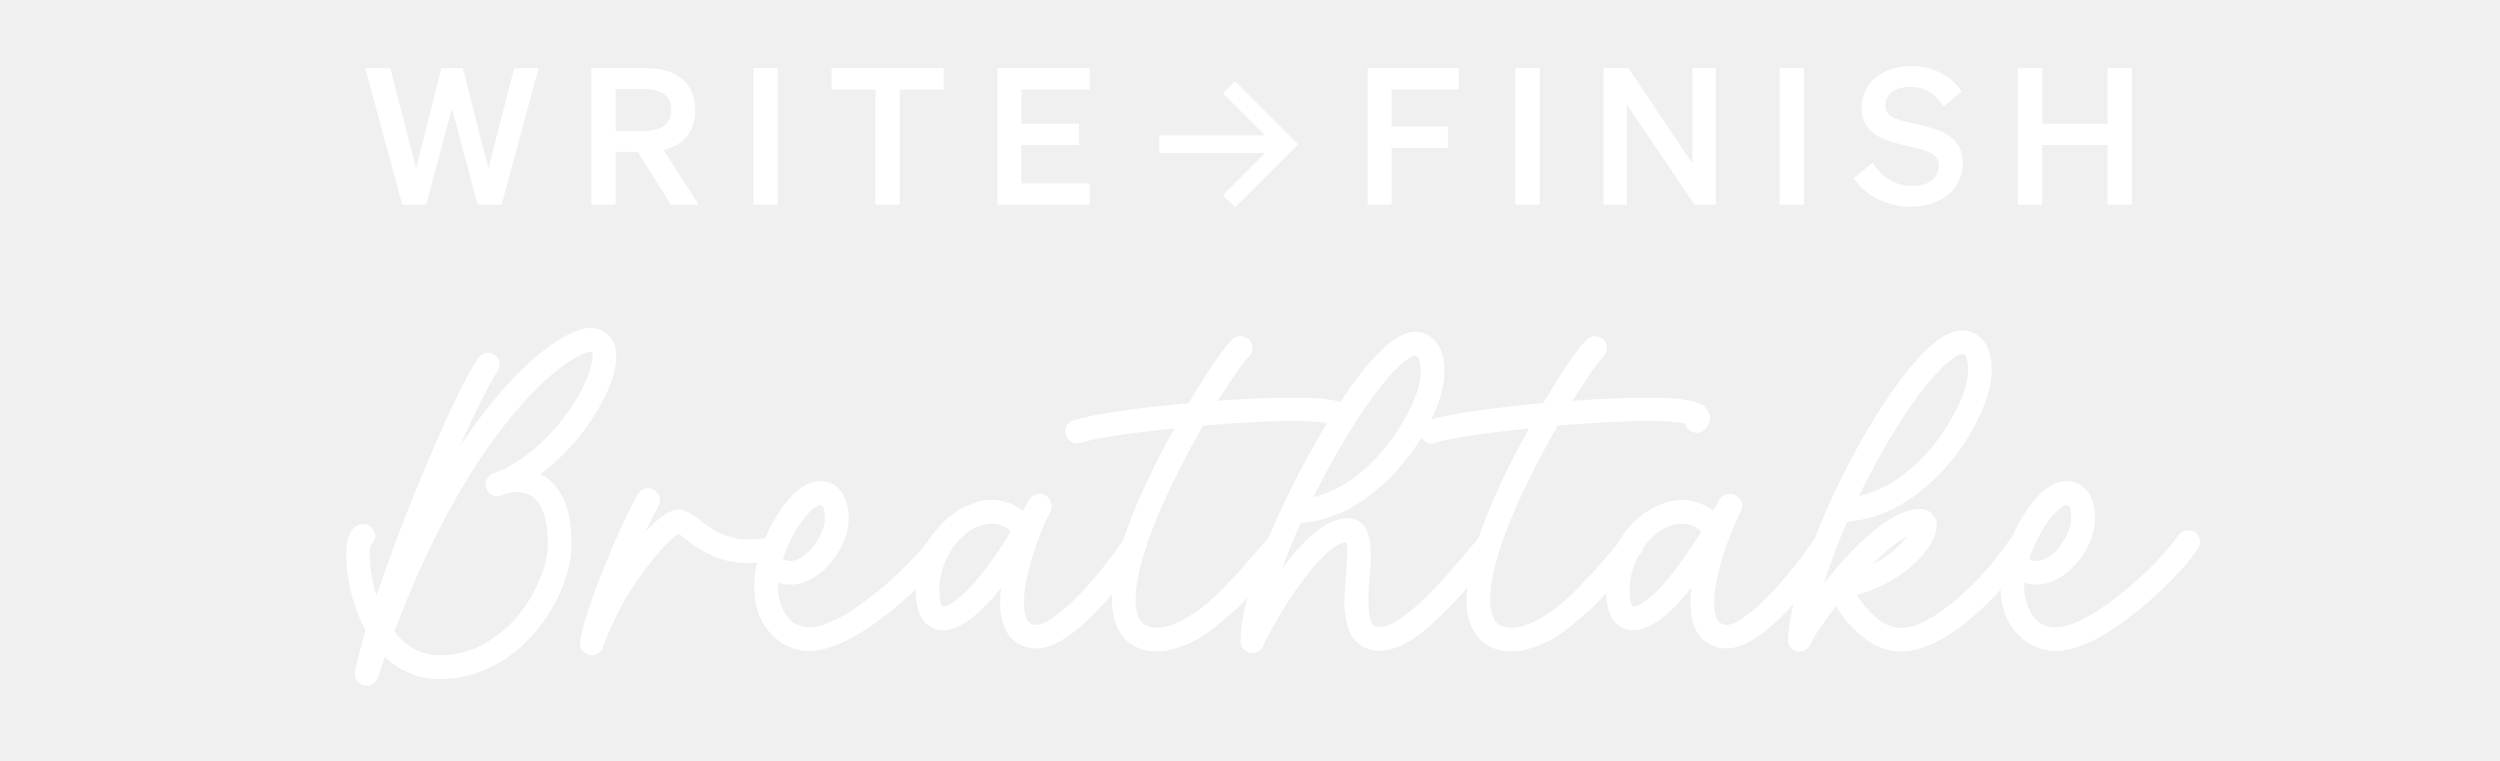
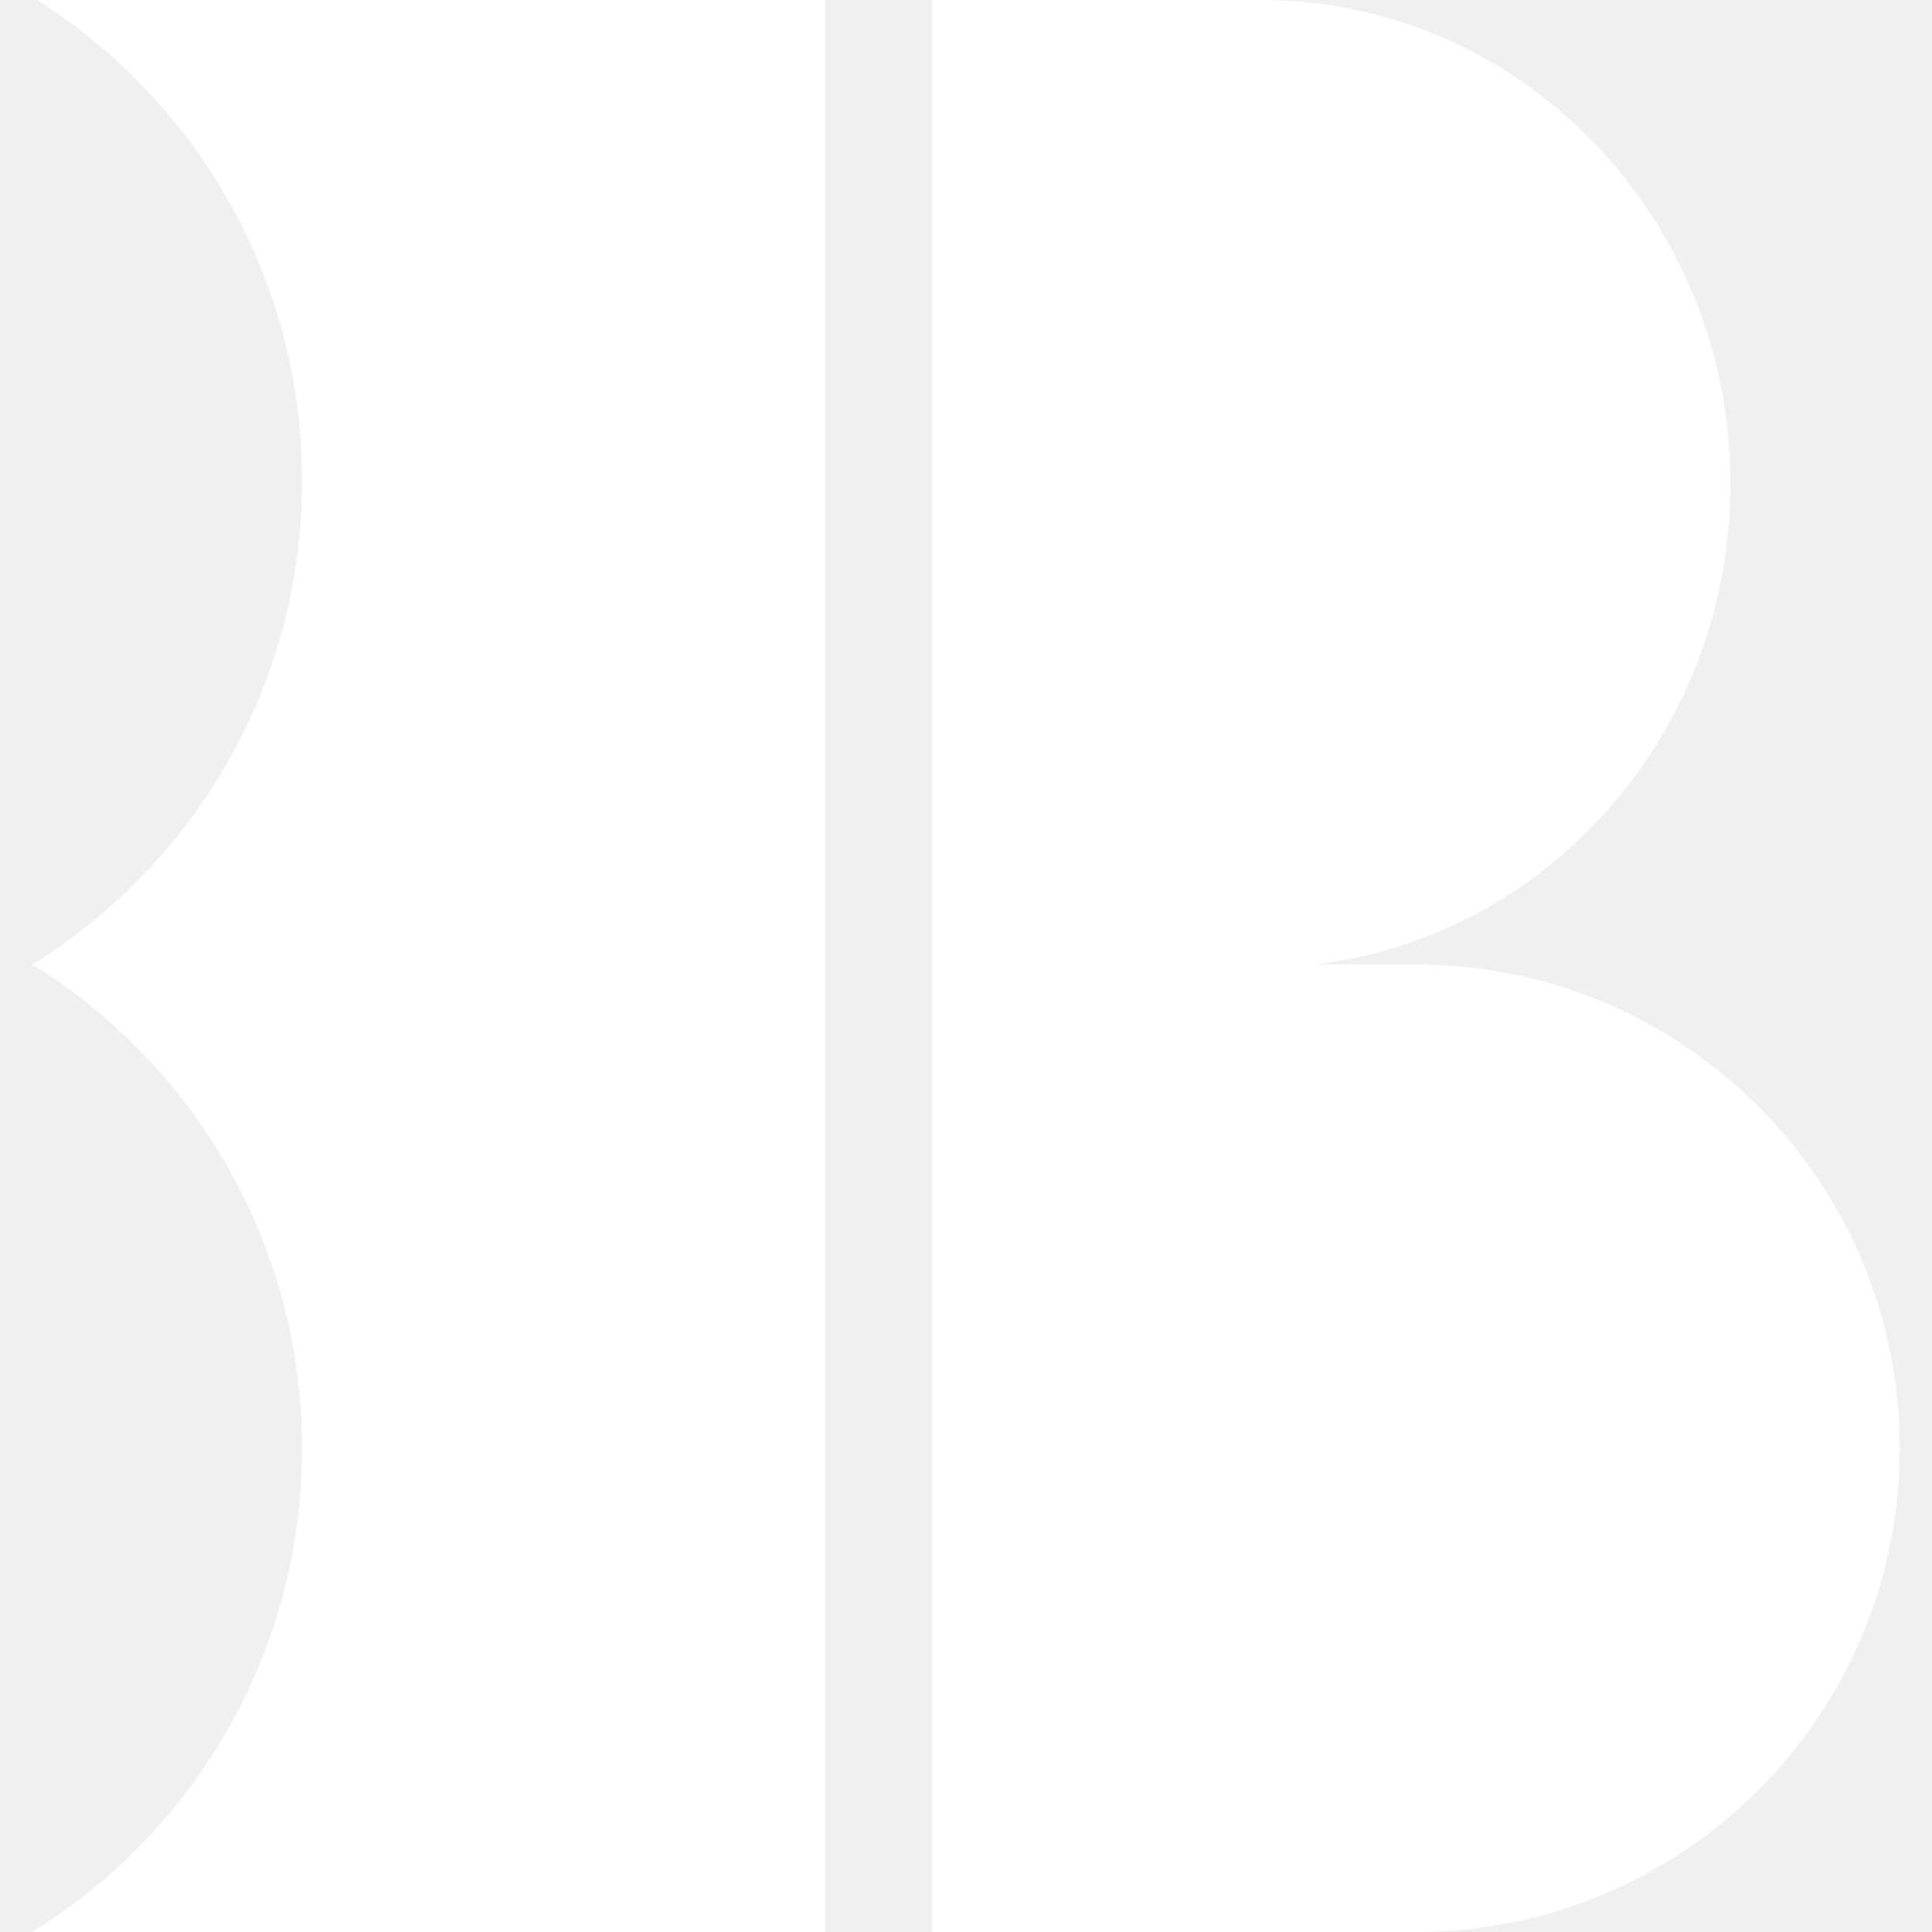
- <svg xmlns="http://www.w3.org/2000/svg" width="171" height="52" viewBox="0 0 171 52" fill="none">
-   <path d="M30.193 4.666L28.464 11.517L26.696 4.666H24.98L27.515 14H29.153L30.908 7.422L32.676 14H34.314L36.836 4.666H35.172L33.404 11.517L31.662 4.666H30.193ZM42.109 10.386H43.617L45.892 14H47.79L45.385 10.256C46.75 9.931 47.556 8.995 47.556 7.526C47.556 5.641 46.256 4.666 44.176 4.666H40.445V14H42.109V10.386ZM42.109 8.956V6.096H44.085C45.281 6.096 45.918 6.603 45.918 7.526C45.918 8.436 45.281 8.956 44.085 8.956H42.109ZM53.202 4.666H51.538V14H53.202V4.666ZM64.547 6.122V4.666H56.877V6.122H59.88V14H61.544V6.122H64.547ZM68.227 4.666V14H74.545V12.544H69.865V9.918H73.804V8.462H69.865V6.122H74.545V4.666H68.227ZM84.481 14.171L83.65 13.349L86.535 10.464H79.287V9.263H86.535L83.65 6.383L84.481 5.556L88.788 9.864L84.481 14.171ZM95.187 14V10.113H99.035V8.657H95.187V6.122H99.776V4.666H93.549V14H95.187ZM105.316 4.666H103.652V14H105.316V4.666ZM117.363 4.666H115.764V11.205L111.396 4.666H109.68V14H111.279V7.149L115.907 14H117.363V4.666ZM123.389 4.666H121.725V14H123.389V4.666ZM126.804 12.18C127.532 13.376 129.118 14.143 130.717 14.143C132.641 14.143 134.253 13.012 134.253 11.179C134.253 9.151 132.446 8.8 130.938 8.462C129.677 8.176 128.962 8.007 128.962 7.188C128.962 6.447 129.651 5.94 130.652 5.94C131.744 5.94 132.433 6.499 132.953 7.305L134.175 6.252C133.551 5.277 132.303 4.523 130.704 4.523C128.819 4.523 127.337 5.628 127.337 7.357C127.337 9.177 128.845 9.593 130.249 9.931C131.64 10.269 132.615 10.399 132.615 11.348C132.615 12.245 131.822 12.726 130.769 12.726C129.703 12.726 128.728 12.141 128.078 11.127L126.804 12.18ZM144.157 4.666V8.462H139.685V4.666H138.021V14H139.685V9.918H144.157V14H145.821V4.666H144.157Z" fill="white" />
-   <path d="M40.047 29.306C39.203 30.473 38.177 31.515 36.969 32.431C37.094 32.494 37.188 32.546 37.25 32.588C38.479 33.39 39.094 34.921 39.094 37.181C39.094 38.129 38.875 39.14 38.438 40.213C38.01 41.275 37.427 42.249 36.688 43.135C35.802 44.207 34.792 45.025 33.656 45.588C32.521 46.161 31.333 46.447 30.094 46.447C29.396 46.457 28.719 46.327 28.062 46.056C27.406 45.786 26.828 45.405 26.328 44.916C26.266 45.103 26.177 45.358 26.062 45.681C25.948 46.015 25.875 46.233 25.844 46.338V46.353C25.833 46.364 25.823 46.379 25.812 46.4C25.802 46.431 25.797 46.452 25.797 46.463L25.781 46.478C25.771 46.489 25.76 46.504 25.75 46.525C25.74 46.546 25.729 46.562 25.719 46.572C25.708 46.593 25.682 46.624 25.641 46.666C25.599 46.707 25.568 46.733 25.547 46.744C25.537 46.754 25.521 46.765 25.5 46.775C25.479 46.796 25.463 46.806 25.453 46.806H25.438C25.427 46.806 25.406 46.812 25.375 46.822C25.354 46.832 25.338 46.843 25.328 46.853H25.312C25.271 46.874 25.234 46.885 25.203 46.885H25.188C25.177 46.885 25.156 46.885 25.125 46.885C25.104 46.895 25.088 46.9 25.078 46.9C25.068 46.9 25.047 46.895 25.016 46.885C24.995 46.885 24.979 46.885 24.969 46.885H24.938H24.922C24.901 46.885 24.87 46.874 24.828 46.853H24.812L24.797 46.838H24.781C24.771 46.827 24.76 46.822 24.75 46.822C24.74 46.822 24.734 46.817 24.734 46.806C24.734 46.806 24.729 46.806 24.719 46.806C24.708 46.806 24.703 46.801 24.703 46.791C24.703 46.791 24.698 46.791 24.688 46.791C24.677 46.791 24.662 46.786 24.641 46.775L24.625 46.76L24.609 46.744H24.594L24.578 46.728L24.547 46.697C24.547 46.687 24.542 46.681 24.531 46.681H24.516V46.666C24.516 46.655 24.51 46.65 24.5 46.65L24.469 46.619L24.453 46.603L24.438 46.588C24.427 46.577 24.422 46.567 24.422 46.556L24.406 46.541L24.391 46.525V46.51L24.375 46.494L24.359 46.478V46.463V46.447L24.344 46.431L24.328 46.416C24.328 46.405 24.328 46.395 24.328 46.385C24.328 46.374 24.323 46.369 24.312 46.369C24.312 46.369 24.312 46.364 24.312 46.353C24.312 46.343 24.307 46.338 24.297 46.338C24.297 46.338 24.297 46.332 24.297 46.322V46.275V46.26L24.281 46.244V46.197C24.281 46.187 24.276 46.181 24.266 46.181C24.266 46.181 24.266 46.176 24.266 46.166V46.119V46.088V46.041V46.01C24.266 45.999 24.266 45.994 24.266 45.994L24.281 45.963V45.931C24.427 45.213 24.667 44.275 25 43.119C24.25 41.692 23.818 40.161 23.703 38.525C23.599 36.858 23.943 35.968 24.734 35.853C24.912 35.832 25.078 35.869 25.234 35.963C25.401 36.056 25.521 36.187 25.594 36.353C25.75 36.707 25.667 37.02 25.344 37.291C25.271 37.457 25.266 37.9 25.328 38.619C25.391 39.338 25.531 40.051 25.75 40.76C26.76 37.749 27.969 34.598 29.375 31.306C30.781 28.004 31.891 25.733 32.703 24.494C32.828 24.306 32.995 24.192 33.203 24.15C33.422 24.098 33.625 24.134 33.812 24.259C34 24.384 34.115 24.556 34.156 24.775C34.208 24.983 34.172 25.181 34.047 25.369C33.38 26.411 32.505 28.15 31.422 30.588C32.141 29.483 32.875 28.478 33.625 27.572C34.979 25.905 36.266 24.634 37.484 23.759C38.703 22.874 39.661 22.431 40.359 22.431C40.818 22.431 41.203 22.567 41.516 22.838C41.839 23.098 42.036 23.457 42.109 23.916C42.234 24.624 42.089 25.473 41.672 26.463C41.255 27.452 40.714 28.4 40.047 29.306ZM34.062 32.26C35.042 31.864 35.995 31.233 36.922 30.369C37.849 29.494 38.599 28.608 39.172 27.713C39.755 26.806 40.156 25.978 40.375 25.228C40.552 24.603 40.589 24.218 40.484 24.072C40.453 24.062 40.411 24.056 40.359 24.056C40.276 24.056 40.141 24.093 39.953 24.166C39.766 24.239 39.5 24.379 39.156 24.588C38.812 24.796 38.438 25.062 38.031 25.384C37.635 25.697 37.156 26.134 36.594 26.697C36.031 27.259 35.464 27.895 34.891 28.603C31.922 32.239 29.281 37.103 26.969 43.197C27.802 44.28 28.844 44.822 30.094 44.822C30.719 44.822 31.323 44.728 31.906 44.541C32.5 44.364 33.021 44.124 33.469 43.822C33.917 43.53 34.292 43.249 34.594 42.978C34.906 42.697 35.188 42.405 35.438 42.103C36.052 41.364 36.542 40.546 36.906 39.65C37.281 38.754 37.469 37.931 37.469 37.181C37.469 35.504 37.099 34.426 36.359 33.947C35.859 33.624 35.255 33.572 34.547 33.791C34.516 33.801 34.469 33.822 34.406 33.853C34.354 33.874 34.312 33.89 34.281 33.9C34.271 33.9 34.266 33.9 34.266 33.9L34.234 33.916H34.203L34.188 33.931C34.177 33.931 34.167 33.931 34.156 33.931H34.125C34.115 33.931 34.109 33.931 34.109 33.931L34.078 33.947H34.047H34H33.969C33.958 33.947 33.943 33.942 33.922 33.931H33.891H33.859H33.844C33.833 33.921 33.823 33.916 33.812 33.916C33.802 33.916 33.797 33.916 33.797 33.916C33.797 33.905 33.792 33.9 33.781 33.9C33.771 33.9 33.766 33.9 33.766 33.9L33.734 33.885L33.719 33.869H33.703H33.688L33.672 33.853L33.656 33.838C33.646 33.838 33.635 33.838 33.625 33.838C33.615 33.838 33.609 33.838 33.609 33.838C33.609 33.827 33.604 33.822 33.594 33.822C33.583 33.822 33.578 33.822 33.578 33.822C33.578 33.812 33.573 33.806 33.562 33.806L33.531 33.775H33.516L33.5 33.76L33.469 33.728L33.438 33.697L33.422 33.681V33.666C33.422 33.655 33.417 33.65 33.406 33.65H33.391L33.375 33.635C33.365 33.624 33.359 33.614 33.359 33.603C33.359 33.593 33.359 33.588 33.359 33.588H33.344C33.333 33.588 33.328 33.582 33.328 33.572C33.328 33.562 33.328 33.551 33.328 33.541C33.328 33.53 33.323 33.525 33.312 33.525C33.312 33.525 33.312 33.52 33.312 33.51C33.312 33.499 33.307 33.494 33.297 33.494L33.281 33.463L33.266 33.447V33.431V33.416L33.25 33.4V33.385C33.25 33.374 33.245 33.369 33.234 33.369C33.234 33.369 33.234 33.364 33.234 33.353V33.306V33.291L33.219 33.275V33.228V33.197V33.15V33.119V33.072V33.041V32.994L33.234 32.978V32.963V32.916C33.234 32.905 33.234 32.9 33.234 32.9C33.245 32.9 33.25 32.895 33.25 32.885C33.25 32.874 33.25 32.869 33.25 32.869C33.26 32.869 33.266 32.864 33.266 32.853C33.266 32.843 33.266 32.838 33.266 32.838L33.281 32.806L33.297 32.791V32.775V32.76L33.312 32.744L33.328 32.728V32.713C33.328 32.702 33.339 32.687 33.359 32.666C33.359 32.655 33.359 32.65 33.359 32.65H33.375C33.385 32.65 33.391 32.645 33.391 32.635C33.391 32.624 33.396 32.614 33.406 32.603L33.422 32.588L33.453 32.556L33.484 32.525H33.5C33.51 32.525 33.516 32.52 33.516 32.51L33.547 32.478L33.562 32.463H33.578L33.609 32.431H33.625L33.641 32.416L33.656 32.4C33.667 32.4 33.677 32.4 33.688 32.4L34.062 32.26ZM53.344 37.463C53.385 37.681 53.339 37.885 53.203 38.072C53.078 38.249 52.906 38.358 52.688 38.4C52.26 38.473 51.802 38.51 51.312 38.51C50.76 38.51 50.24 38.457 49.75 38.353C49.271 38.249 48.839 38.093 48.453 37.885C48.068 37.676 47.766 37.504 47.547 37.369C47.339 37.223 47.099 37.041 46.828 36.822C46.734 36.739 46.599 36.635 46.422 36.51C45.849 36.832 45.01 37.744 43.906 39.244C42.812 40.733 41.922 42.411 41.234 44.275V44.291C41.234 44.301 41.229 44.317 41.219 44.338C41.208 44.369 41.198 44.39 41.188 44.4C41.177 44.411 41.167 44.426 41.156 44.447C41.146 44.468 41.135 44.483 41.125 44.494L41.109 44.51L41.031 44.588L41.016 44.603C40.984 44.635 40.958 44.655 40.938 44.666L40.922 44.681L40.828 44.728C40.818 44.739 40.802 44.749 40.781 44.76C40.75 44.77 40.729 44.775 40.719 44.775H40.703C40.661 44.796 40.63 44.806 40.609 44.806H40.594C40.583 44.806 40.562 44.806 40.531 44.806C40.5 44.817 40.479 44.822 40.469 44.822C40.458 44.822 40.443 44.817 40.422 44.806C40.401 44.806 40.38 44.806 40.359 44.806H40.344C40.333 44.806 40.323 44.801 40.312 44.791C40.292 44.791 40.276 44.791 40.266 44.791C40.245 44.791 40.224 44.78 40.203 44.76H40.188C40.177 44.749 40.167 44.744 40.156 44.744C40.146 44.744 40.135 44.739 40.125 44.728C40.125 44.718 40.115 44.713 40.094 44.713C40.083 44.713 40.073 44.707 40.062 44.697H40.047C40.047 44.687 40.042 44.681 40.031 44.681C40.021 44.681 40.01 44.676 40 44.666C39.99 44.666 39.984 44.661 39.984 44.65C39.891 44.577 39.823 44.504 39.781 44.431V44.416L39.766 44.4C39.724 44.327 39.693 44.233 39.672 44.119V44.088V44.041V44.025V43.963V43.947V43.885V43.869C39.839 42.827 40.354 41.228 41.219 39.072C42.073 36.905 42.875 35.15 43.625 33.806C43.74 33.608 43.901 33.483 44.109 33.431C44.318 33.369 44.521 33.39 44.719 33.494C44.917 33.608 45.047 33.77 45.109 33.978C45.172 34.187 45.151 34.39 45.047 34.588C44.703 35.213 44.391 35.822 44.109 36.416C45.068 35.374 45.839 34.853 46.422 34.853C46.786 34.853 47.255 35.082 47.828 35.541C48.005 35.676 48.141 35.78 48.234 35.853C48.328 35.926 48.479 36.03 48.688 36.166C48.896 36.301 49.078 36.405 49.234 36.478C49.391 36.541 49.594 36.614 49.844 36.697C50.094 36.78 50.339 36.838 50.578 36.869C50.828 36.89 51.109 36.9 51.422 36.9C51.745 36.89 52.078 36.858 52.422 36.806C52.651 36.775 52.854 36.822 53.031 36.947C53.208 37.072 53.312 37.244 53.344 37.463ZM64.234 36.291C64.463 36.239 64.672 36.27 64.859 36.385C65.047 36.499 65.167 36.666 65.219 36.885C65.26 37.082 65.224 37.286 65.109 37.494C64.755 38.046 64.198 38.718 63.438 39.51C62.688 40.291 61.891 41.025 61.047 41.713C58.734 43.588 56.833 44.525 55.344 44.525C54.333 44.504 53.479 44.129 52.781 43.4C51.99 42.588 51.594 41.494 51.594 40.119C51.594 39.556 51.667 38.983 51.812 38.4C51.823 38.379 51.833 38.353 51.844 38.322C51.854 38.291 51.859 38.265 51.859 38.244C52.214 36.879 52.802 35.65 53.625 34.556C54.458 33.463 55.281 32.916 56.094 32.916C56.583 32.895 57.016 33.072 57.391 33.447C57.839 33.916 58.057 34.598 58.047 35.494C58.036 36.348 57.74 37.197 57.156 38.041C56.573 38.885 55.891 39.463 55.109 39.775C54.484 40.036 53.854 40.062 53.219 39.853C53.219 39.885 53.214 39.931 53.203 39.994C53.203 40.046 53.203 40.088 53.203 40.119C53.203 40.796 53.38 41.431 53.734 42.025C54.099 42.608 54.635 42.9 55.344 42.9C56.458 42.9 58.016 42.088 60.016 40.463C60.839 39.796 61.589 39.103 62.266 38.385C62.953 37.666 63.443 37.082 63.734 36.635C63.849 36.447 64.016 36.332 64.234 36.291ZM54.406 36.322C54.052 36.926 53.766 37.562 53.547 38.228C53.859 38.405 54.177 38.421 54.5 38.275C54.979 38.088 55.417 37.702 55.812 37.119C56.208 36.536 56.411 35.983 56.422 35.463C56.432 35.015 56.37 34.723 56.234 34.588C56.203 34.556 56.156 34.541 56.094 34.541C55.958 34.541 55.724 34.697 55.391 35.01C55.068 35.322 54.74 35.76 54.406 36.322ZM78.078 36.494C78.266 36.598 78.385 36.77 78.438 37.01C78.479 37.207 78.443 37.411 78.328 37.619C77.505 38.931 76.479 40.239 75.25 41.541C73.5 43.416 72.047 44.353 70.891 44.353C70.734 44.353 70.573 44.338 70.406 44.306C70.24 44.286 70.026 44.213 69.766 44.088C69.516 43.963 69.297 43.796 69.109 43.588C68.922 43.379 68.755 43.067 68.609 42.65C68.474 42.233 68.406 41.749 68.406 41.197C68.406 40.905 68.432 40.567 68.484 40.181C66.953 42.129 65.625 43.103 64.5 43.103C64.292 43.103 64.094 43.072 63.906 43.01C63.719 42.937 63.526 42.812 63.328 42.635C63.12 42.457 62.953 42.171 62.828 41.775C62.703 41.379 62.641 40.9 62.641 40.338C62.641 38.671 63.177 37.228 64.25 36.01C64.76 35.437 65.333 34.994 65.969 34.681C66.604 34.358 67.245 34.197 67.891 34.197C68.662 34.218 69.354 34.468 69.969 34.947C70.094 34.728 70.219 34.494 70.344 34.244C70.448 34.046 70.604 33.911 70.812 33.838C71.031 33.754 71.24 33.76 71.438 33.853C71.646 33.947 71.792 34.098 71.875 34.306C71.958 34.515 71.958 34.723 71.875 34.931C71.365 35.921 70.927 37.03 70.562 38.26C70.208 39.489 70.031 40.468 70.031 41.197C70.031 41.562 70.062 41.858 70.125 42.088C70.188 42.317 70.271 42.473 70.375 42.556C70.49 42.64 70.578 42.692 70.641 42.713C70.713 42.733 70.797 42.744 70.891 42.744C71.016 42.744 71.172 42.707 71.359 42.635C71.557 42.562 71.906 42.338 72.406 41.963C72.906 41.588 73.458 41.077 74.062 40.431C75.115 39.296 76.078 38.072 76.953 36.76C77.068 36.572 77.234 36.452 77.453 36.4C77.682 36.348 77.891 36.379 78.078 36.494ZM67.875 38.275C68.354 37.608 68.776 36.973 69.141 36.369C68.776 36.004 68.359 35.822 67.891 35.822C67.234 35.822 66.62 36.056 66.047 36.525C65.484 36.983 65.042 37.562 64.719 38.26C64.406 38.947 64.25 39.64 64.25 40.338C64.25 40.963 64.318 41.343 64.453 41.478H64.469H64.5C64.802 41.478 65.245 41.218 65.828 40.697C66.422 40.176 67.104 39.369 67.875 38.275ZM92.531 28.041C92.812 28.468 92.776 28.89 92.422 29.306C92.193 29.567 91.922 29.655 91.609 29.572C91.297 29.489 91.099 29.286 91.016 28.963C89.755 28.713 87.135 28.739 83.156 29.041C82.938 29.051 82.646 29.077 82.281 29.119C81.833 29.911 81.432 30.645 81.078 31.322C78.807 35.655 77.672 38.911 77.672 41.088C77.672 41.431 77.713 41.728 77.797 41.978C77.88 42.228 77.969 42.416 78.062 42.541C78.167 42.655 78.297 42.744 78.453 42.806C78.62 42.869 78.745 42.905 78.828 42.916C78.922 42.926 79.031 42.931 79.156 42.931C79.625 42.931 80.146 42.786 80.719 42.494C81.292 42.202 81.807 41.879 82.266 41.525C82.724 41.161 83.255 40.666 83.859 40.041C84.474 39.405 84.927 38.916 85.219 38.572C85.521 38.228 85.922 37.76 86.422 37.166L86.703 36.822C86.912 36.582 87.167 36.489 87.469 36.541C87.792 36.593 88 36.765 88.094 37.056C88.198 37.369 88.151 37.64 87.953 37.869L87.672 38.197C87.266 38.676 86.948 39.051 86.719 39.322C86.5 39.582 86.156 39.973 85.688 40.494C85.219 41.004 84.818 41.416 84.484 41.728C84.151 42.03 83.734 42.385 83.234 42.791C82.745 43.187 82.297 43.499 81.891 43.728C81.484 43.957 81.037 44.15 80.547 44.306C80.068 44.473 79.604 44.556 79.156 44.556C78.198 44.556 77.443 44.249 76.891 43.635C76.338 43.01 76.062 42.161 76.062 41.088C76.062 38.598 77.255 35.093 79.641 30.572C79.787 30.291 80.016 29.869 80.328 29.306C77.057 29.64 74.917 29.968 73.906 30.291C73.625 30.384 73.365 30.322 73.125 30.103C72.896 29.884 72.812 29.629 72.875 29.338C72.948 29.025 73.135 28.827 73.438 28.744C74.823 28.327 77.448 27.937 81.312 27.572C82.646 25.322 83.635 23.874 84.281 23.228C84.5 23.009 84.76 22.942 85.062 23.025C85.365 23.108 85.557 23.301 85.641 23.603C85.724 23.895 85.651 24.155 85.422 24.384C85.026 24.78 84.323 25.791 83.312 27.416L83.531 27.4C85.083 27.286 86.432 27.223 87.578 27.213C88.724 27.192 89.583 27.202 90.156 27.244C90.74 27.286 91.219 27.364 91.594 27.478C91.969 27.582 92.198 27.671 92.281 27.744C92.365 27.817 92.448 27.916 92.531 28.041ZM101.859 36.541C102.089 36.572 102.271 36.676 102.406 36.853C102.542 37.03 102.594 37.228 102.562 37.447C102.531 37.655 102.432 37.832 102.266 37.978C102.141 38.103 101.922 38.358 101.609 38.744C100.901 39.598 100.266 40.327 99.703 40.931C99.151 41.536 98.547 42.135 97.891 42.728C97.245 43.312 96.625 43.754 96.031 44.056C95.438 44.358 94.88 44.51 94.359 44.51C93.693 44.51 93.146 44.286 92.719 43.838C92.427 43.525 92.224 43.098 92.109 42.556C91.995 42.004 91.943 41.52 91.953 41.103C91.963 40.687 92 40.093 92.062 39.322C92.167 38.093 92.172 37.343 92.078 37.072C91.287 37.176 90.208 38.176 88.844 40.072C88.302 40.822 87.802 41.598 87.344 42.4C86.885 43.192 86.573 43.78 86.406 44.166V44.181L86.359 44.275L86.344 44.291C86.333 44.301 86.323 44.312 86.312 44.322C86.302 44.343 86.292 44.358 86.281 44.369L86.266 44.385L86.203 44.447L86.188 44.463C86.177 44.463 86.167 44.473 86.156 44.494C86.135 44.515 86.12 44.525 86.109 44.525L86.094 44.541C86.083 44.551 86.073 44.562 86.062 44.572C86.042 44.582 86.026 44.588 86.016 44.588H86C85.99 44.588 85.974 44.593 85.953 44.603C85.922 44.614 85.901 44.624 85.891 44.635C85.87 44.645 85.838 44.65 85.797 44.65H85.766C85.755 44.65 85.74 44.65 85.719 44.65C85.698 44.661 85.682 44.666 85.672 44.666H85.656C85.531 44.666 85.427 44.645 85.344 44.603V44.588C85.333 44.588 85.318 44.582 85.297 44.572L85.266 44.556C85.266 44.546 85.26 44.541 85.25 44.541C85.24 44.53 85.234 44.525 85.234 44.525H85.203L85.172 44.494H85.156L85.141 44.478L85.109 44.447L85.094 44.416C85.083 44.405 85.078 44.4 85.078 44.4C85.057 44.4 85.047 44.395 85.047 44.385C85.037 44.385 85.031 44.379 85.031 44.369C85.021 44.369 85.016 44.364 85.016 44.353C85.016 44.343 85.01 44.332 85 44.322C85 44.312 85 44.306 85 44.306C84.99 44.306 84.984 44.301 84.984 44.291C84.984 44.28 84.984 44.275 84.984 44.275C84.974 44.275 84.969 44.27 84.969 44.26C84.969 44.249 84.969 44.244 84.969 44.244C84.958 44.244 84.953 44.239 84.953 44.228C84.953 44.218 84.953 44.213 84.953 44.213C84.943 44.213 84.938 44.207 84.938 44.197C84.938 44.187 84.932 44.181 84.922 44.181L84.906 44.15V44.135C84.906 44.124 84.901 44.108 84.891 44.088V44.072L84.875 44.056V44.01C84.875 43.999 84.87 43.983 84.859 43.963V43.931V43.853V43.838C84.859 41.838 85.802 38.796 87.688 34.713L87.75 34.588C88.188 33.65 88.734 32.567 89.391 31.338C90.734 28.89 91.984 26.931 93.141 25.463C94.599 23.619 95.818 22.697 96.797 22.697C97.349 22.697 97.818 22.921 98.203 23.369C98.599 23.817 98.797 24.509 98.797 25.447C98.797 26.332 98.521 27.364 97.969 28.541C97.427 29.718 96.713 30.827 95.828 31.869C94.818 33.046 93.724 33.973 92.547 34.65C91.37 35.317 90.177 35.692 88.969 35.775C88.49 36.827 88.057 37.879 87.672 38.931C89.38 36.608 90.875 35.447 92.156 35.447C92.573 35.426 92.932 35.577 93.234 35.9C93.526 36.223 93.693 36.718 93.734 37.385C93.787 38.041 93.766 38.728 93.672 39.447C93.526 41.322 93.604 42.421 93.906 42.744C94 42.838 94.151 42.885 94.359 42.885C95.516 42.885 97.516 41.161 100.359 37.713C100.859 37.108 101.161 36.77 101.266 36.697C101.443 36.562 101.641 36.51 101.859 36.541ZM90.812 32.119C90.281 33.119 89.948 33.749 89.812 34.01C91.531 33.593 93.125 32.525 94.594 30.806C95.281 29.994 95.88 29.082 96.391 28.072C96.912 27.051 97.172 26.176 97.172 25.447C97.172 24.697 97.047 24.322 96.797 24.322C96.776 24.322 96.745 24.327 96.703 24.338C96.662 24.348 96.568 24.395 96.422 24.478C96.287 24.551 96.135 24.655 95.969 24.791C95.802 24.926 95.578 25.14 95.297 25.431C95.026 25.723 94.734 26.067 94.422 26.463C93.287 27.9 92.083 29.786 90.812 32.119ZM116.781 28.041C117.062 28.468 117.026 28.89 116.672 29.306C116.443 29.567 116.172 29.655 115.859 29.572C115.547 29.489 115.349 29.286 115.266 28.963C114.005 28.713 111.385 28.739 107.406 29.041C107.188 29.051 106.896 29.077 106.531 29.119C106.083 29.911 105.682 30.645 105.328 31.322C103.057 35.655 101.922 38.911 101.922 41.088C101.922 41.431 101.964 41.728 102.047 41.978C102.13 42.228 102.219 42.416 102.312 42.541C102.417 42.655 102.547 42.744 102.703 42.806C102.87 42.869 102.995 42.905 103.078 42.916C103.172 42.926 103.281 42.931 103.406 42.931C103.875 42.931 104.396 42.786 104.969 42.494C105.542 42.202 106.057 41.879 106.516 41.525C106.974 41.161 107.505 40.666 108.109 40.041C108.724 39.405 109.177 38.916 109.469 38.572C109.771 38.228 110.172 37.76 110.672 37.166L110.953 36.822C111.161 36.582 111.417 36.489 111.719 36.541C112.042 36.593 112.25 36.765 112.344 37.056C112.448 37.369 112.401 37.64 112.203 37.869L111.922 38.197C111.516 38.676 111.198 39.051 110.969 39.322C110.75 39.582 110.406 39.973 109.938 40.494C109.469 41.004 109.068 41.416 108.734 41.728C108.401 42.03 107.984 42.385 107.484 42.791C106.995 43.187 106.547 43.499 106.141 43.728C105.734 43.957 105.286 44.15 104.797 44.306C104.318 44.473 103.854 44.556 103.406 44.556C102.448 44.556 101.693 44.249 101.141 43.635C100.589 43.01 100.312 42.161 100.312 41.088C100.312 38.598 101.505 35.093 103.891 30.572C104.036 30.291 104.266 29.869 104.578 29.306C101.307 29.64 99.167 29.968 98.156 30.291C97.875 30.384 97.615 30.322 97.375 30.103C97.146 29.884 97.062 29.629 97.125 29.338C97.198 29.025 97.385 28.827 97.688 28.744C99.073 28.327 101.698 27.937 105.562 27.572C106.896 25.322 107.885 23.874 108.531 23.228C108.75 23.009 109.01 22.942 109.312 23.025C109.615 23.108 109.807 23.301 109.891 23.603C109.974 23.895 109.901 24.155 109.672 24.384C109.276 24.78 108.573 25.791 107.562 27.416L107.781 27.4C109.333 27.286 110.682 27.223 111.828 27.213C112.974 27.192 113.833 27.202 114.406 27.244C114.99 27.286 115.469 27.364 115.844 27.478C116.219 27.582 116.448 27.671 116.531 27.744C116.615 27.817 116.698 27.916 116.781 28.041ZM125.297 36.494C125.484 36.598 125.604 36.77 125.656 37.01C125.698 37.207 125.661 37.411 125.547 37.619C124.724 38.931 123.698 40.239 122.469 41.541C120.719 43.416 119.266 44.353 118.109 44.353C117.953 44.353 117.792 44.338 117.625 44.306C117.458 44.286 117.245 44.213 116.984 44.088C116.734 43.963 116.516 43.796 116.328 43.588C116.141 43.379 115.974 43.067 115.828 42.65C115.693 42.233 115.625 41.749 115.625 41.197C115.625 40.905 115.651 40.567 115.703 40.181C114.172 42.129 112.844 43.103 111.719 43.103C111.51 43.103 111.312 43.072 111.125 43.01C110.938 42.937 110.745 42.812 110.547 42.635C110.339 42.457 110.172 42.171 110.047 41.775C109.922 41.379 109.859 40.9 109.859 40.338C109.859 38.671 110.396 37.228 111.469 36.01C111.979 35.437 112.552 34.994 113.188 34.681C113.823 34.358 114.464 34.197 115.109 34.197C115.88 34.218 116.573 34.468 117.188 34.947C117.312 34.728 117.438 34.494 117.562 34.244C117.667 34.046 117.823 33.911 118.031 33.838C118.25 33.754 118.458 33.76 118.656 33.853C118.865 33.947 119.01 34.098 119.094 34.306C119.177 34.515 119.177 34.723 119.094 34.931C118.583 35.921 118.146 37.03 117.781 38.26C117.427 39.489 117.25 40.468 117.25 41.197C117.25 41.562 117.281 41.858 117.344 42.088C117.406 42.317 117.49 42.473 117.594 42.556C117.708 42.64 117.797 42.692 117.859 42.713C117.932 42.733 118.016 42.744 118.109 42.744C118.234 42.744 118.391 42.707 118.578 42.635C118.776 42.562 119.125 42.338 119.625 41.963C120.125 41.588 120.677 41.077 121.281 40.431C122.333 39.296 123.297 38.072 124.172 36.76C124.286 36.572 124.453 36.452 124.672 36.4C124.901 36.348 125.109 36.379 125.297 36.494ZM115.094 38.275C115.573 37.608 115.995 36.973 116.359 36.369C115.995 36.004 115.578 35.822 115.109 35.822C114.453 35.822 113.839 36.056 113.266 36.525C112.703 36.983 112.26 37.562 111.938 38.26C111.625 38.947 111.469 39.64 111.469 40.338C111.469 40.963 111.536 41.343 111.672 41.478H111.688H111.719C112.021 41.478 112.464 41.218 113.047 40.697C113.641 40.176 114.323 39.369 115.094 38.275ZM138.594 36.666C138.771 36.801 138.885 36.973 138.938 37.181C138.99 37.411 138.953 37.614 138.828 37.791C137.703 39.468 136.385 40.952 134.875 42.244C133.062 43.786 131.448 44.556 130.031 44.556C129.125 44.556 128.281 44.249 127.5 43.635C126.719 43.02 126.078 42.296 125.578 41.463C124.589 42.754 124.016 43.608 123.859 44.025L123.812 44.119L123.797 44.135V44.15C123.776 44.192 123.76 44.218 123.75 44.228C123.74 44.239 123.734 44.244 123.734 44.244C123.734 44.265 123.729 44.275 123.719 44.275L123.688 44.306L123.609 44.385L123.594 44.4L123.562 44.416C123.552 44.426 123.542 44.431 123.531 44.431L123.516 44.447C123.505 44.457 123.49 44.468 123.469 44.478C123.438 44.489 123.417 44.494 123.406 44.494L123.391 44.51C123.328 44.541 123.26 44.556 123.188 44.556H123.172H123.094C122.781 44.556 122.547 44.421 122.391 44.15C122.391 44.14 122.385 44.129 122.375 44.119L122.359 44.088V44.072C122.359 44.062 122.354 44.056 122.344 44.056L122.328 44.025V43.994V43.978C122.318 43.968 122.312 43.957 122.312 43.947V43.916C122.312 43.905 122.307 43.89 122.297 43.869V43.838V43.791V43.76V43.697C122.432 41.926 122.958 39.853 123.875 37.478C124.781 35.093 125.828 32.822 127.016 30.666C128.234 28.457 129.453 26.608 130.672 25.119C132.057 23.442 133.245 22.603 134.234 22.603C134.786 22.603 135.255 22.827 135.641 23.275C136.036 23.723 136.234 24.411 136.234 25.338C136.234 26.223 135.958 27.254 135.406 28.431C134.865 29.608 134.151 30.718 133.266 31.759C132.245 32.957 131.141 33.89 129.953 34.556C128.766 35.223 127.562 35.598 126.344 35.681C125.75 37.036 125.219 38.447 124.75 39.916C124.771 39.885 124.807 39.832 124.859 39.76C124.911 39.687 124.953 39.635 124.984 39.603L125.031 39.556C125.302 39.223 125.51 38.973 125.656 38.806C127.969 36.15 129.859 34.822 131.328 34.822C131.63 34.801 131.896 34.9 132.125 35.119C132.354 35.327 132.469 35.593 132.469 35.916C132.49 36.27 132.344 36.713 132.031 37.244C131.719 37.775 131.234 38.317 130.578 38.869C129.505 39.744 128.312 40.348 127 40.681C127.365 41.286 127.818 41.817 128.359 42.275C128.911 42.723 129.469 42.947 130.031 42.947C131.031 42.947 132.297 42.296 133.828 40.994C135.245 39.775 136.458 38.411 137.469 36.9C137.604 36.723 137.776 36.608 137.984 36.556C138.214 36.504 138.417 36.541 138.594 36.666ZM130.438 36.713C129.792 37.036 129.005 37.661 128.078 38.588C128.995 38.15 129.781 37.525 130.438 36.713ZM128.438 31.447C127.938 32.364 127.505 33.192 127.141 33.931C128.891 33.546 130.521 32.473 132.031 30.713C132.719 29.911 133.318 28.999 133.828 27.978C134.349 26.947 134.609 26.067 134.609 25.338C134.609 24.588 134.484 24.213 134.234 24.213C133.797 24.213 133.036 24.848 131.953 26.119C130.87 27.39 129.698 29.166 128.438 31.447ZM149.484 36.291C149.714 36.239 149.922 36.27 150.109 36.385C150.297 36.499 150.417 36.666 150.469 36.885C150.51 37.082 150.474 37.286 150.359 37.494C150.005 38.046 149.448 38.718 148.688 39.51C147.938 40.291 147.141 41.025 146.297 41.713C143.984 43.588 142.083 44.525 140.594 44.525C139.583 44.504 138.729 44.129 138.031 43.4C137.24 42.588 136.844 41.494 136.844 40.119C136.844 39.556 136.917 38.983 137.062 38.4C137.073 38.379 137.083 38.353 137.094 38.322C137.104 38.291 137.109 38.265 137.109 38.244C137.464 36.879 138.052 35.65 138.875 34.556C139.708 33.463 140.531 32.916 141.344 32.916C141.833 32.895 142.266 33.072 142.641 33.447C143.089 33.916 143.307 34.598 143.297 35.494C143.286 36.348 142.99 37.197 142.406 38.041C141.823 38.885 141.141 39.463 140.359 39.775C139.734 40.036 139.104 40.062 138.469 39.853C138.469 39.885 138.464 39.931 138.453 39.994C138.453 40.046 138.453 40.088 138.453 40.119C138.453 40.796 138.63 41.431 138.984 42.025C139.349 42.608 139.885 42.9 140.594 42.9C141.708 42.9 143.266 42.088 145.266 40.463C146.089 39.796 146.839 39.103 147.516 38.385C148.203 37.666 148.693 37.082 148.984 36.635C149.099 36.447 149.266 36.332 149.484 36.291ZM139.656 36.322C139.302 36.926 139.016 37.562 138.797 38.228C139.109 38.405 139.427 38.421 139.75 38.275C140.229 38.088 140.667 37.702 141.062 37.119C141.458 36.536 141.661 35.983 141.672 35.463C141.682 35.015 141.62 34.723 141.484 34.588C141.453 34.556 141.406 34.541 141.344 34.541C141.208 34.541 140.974 34.697 140.641 35.01C140.318 35.322 139.99 35.76 139.656 36.322Z" fill="white" />
+ <svg xmlns="http://www.w3.org/2000/svg" width="48" height="48" viewBox="0 0 48 48" fill="none">
+   <path d="M31.327 0H23.161V24V48H35.18C41.818 48 47.199 42.619 47.199 35.981C47.199 29.344 41.818 23.963 35.18 23.963H32.638C38.463 23.291 42.992 18.2 42.992 12.019C42.992 5.381 37.769 0 31.327 0Z" fill="white" />
+   <path fill-rule="evenodd" clip-rule="evenodd" d="M7.505 11.944C7.505 17.022 4.825 21.474 0.802 23.962C4.825 26.451 7.505 30.903 7.505 35.981C7.505 41.059 4.825 45.511 0.802 48H20.501V0H0.922C4.878 2.502 7.505 6.916 7.505 11.944Z" fill="white" />
</svg>
